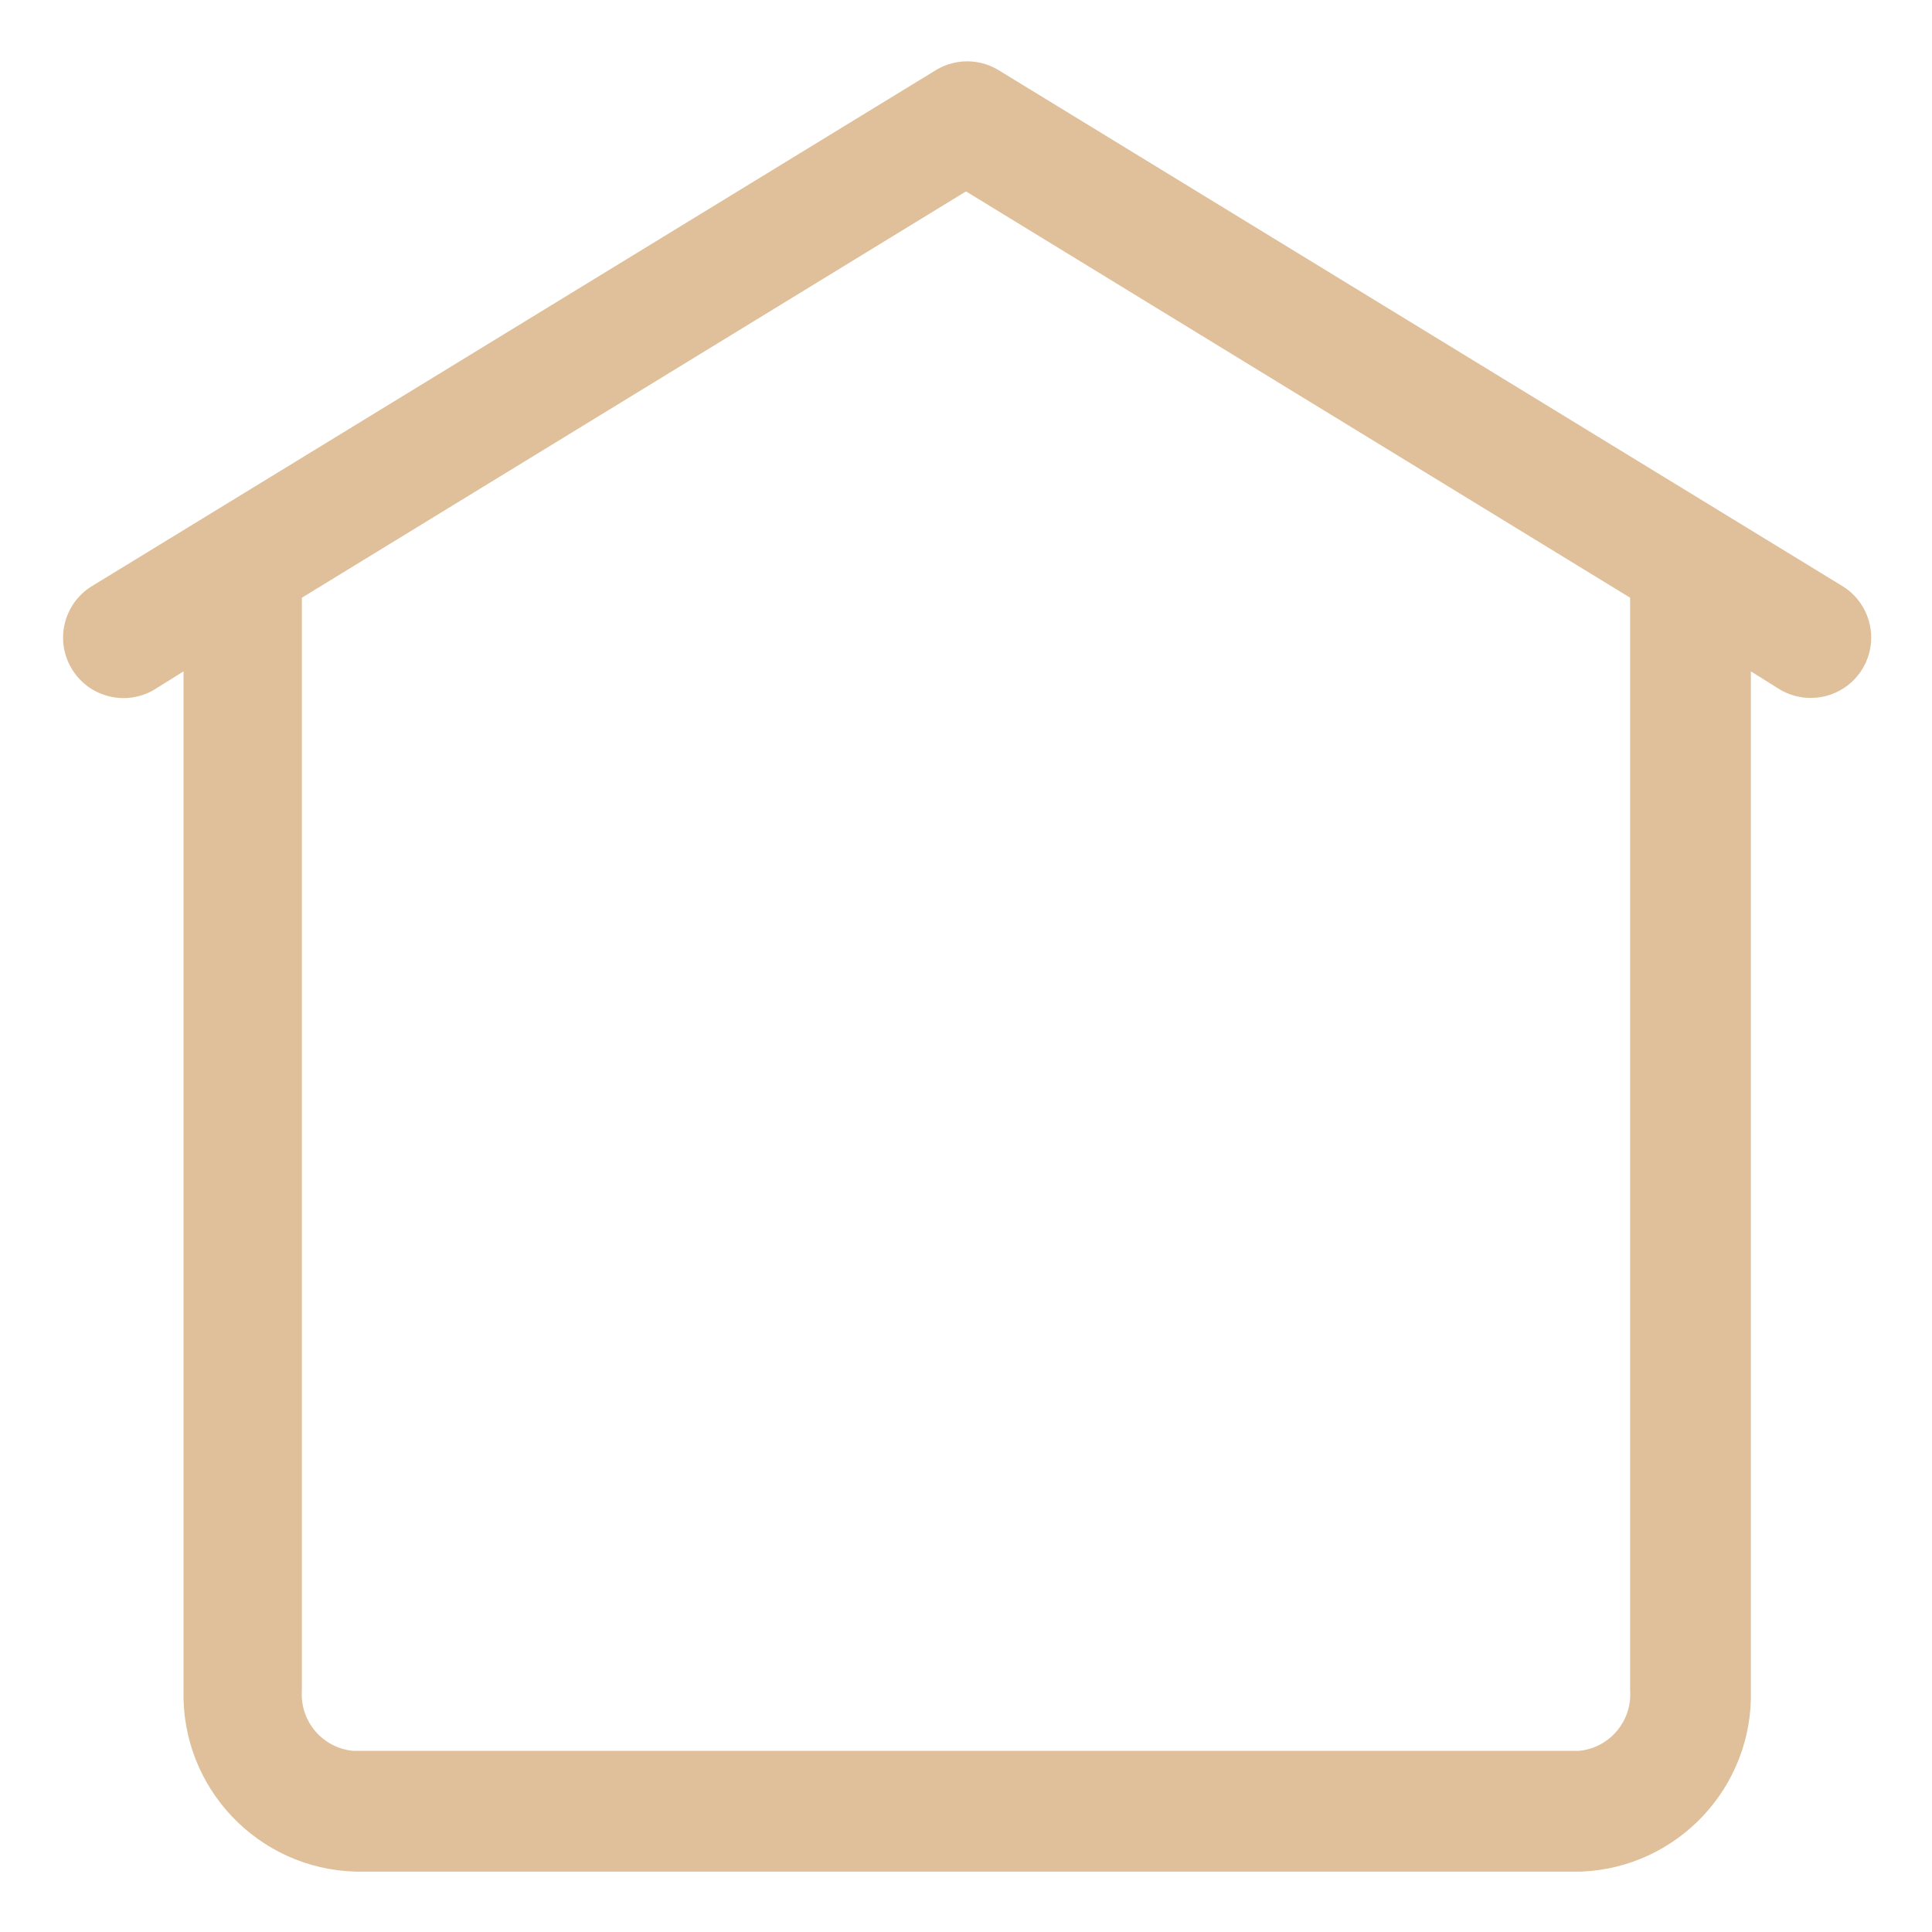
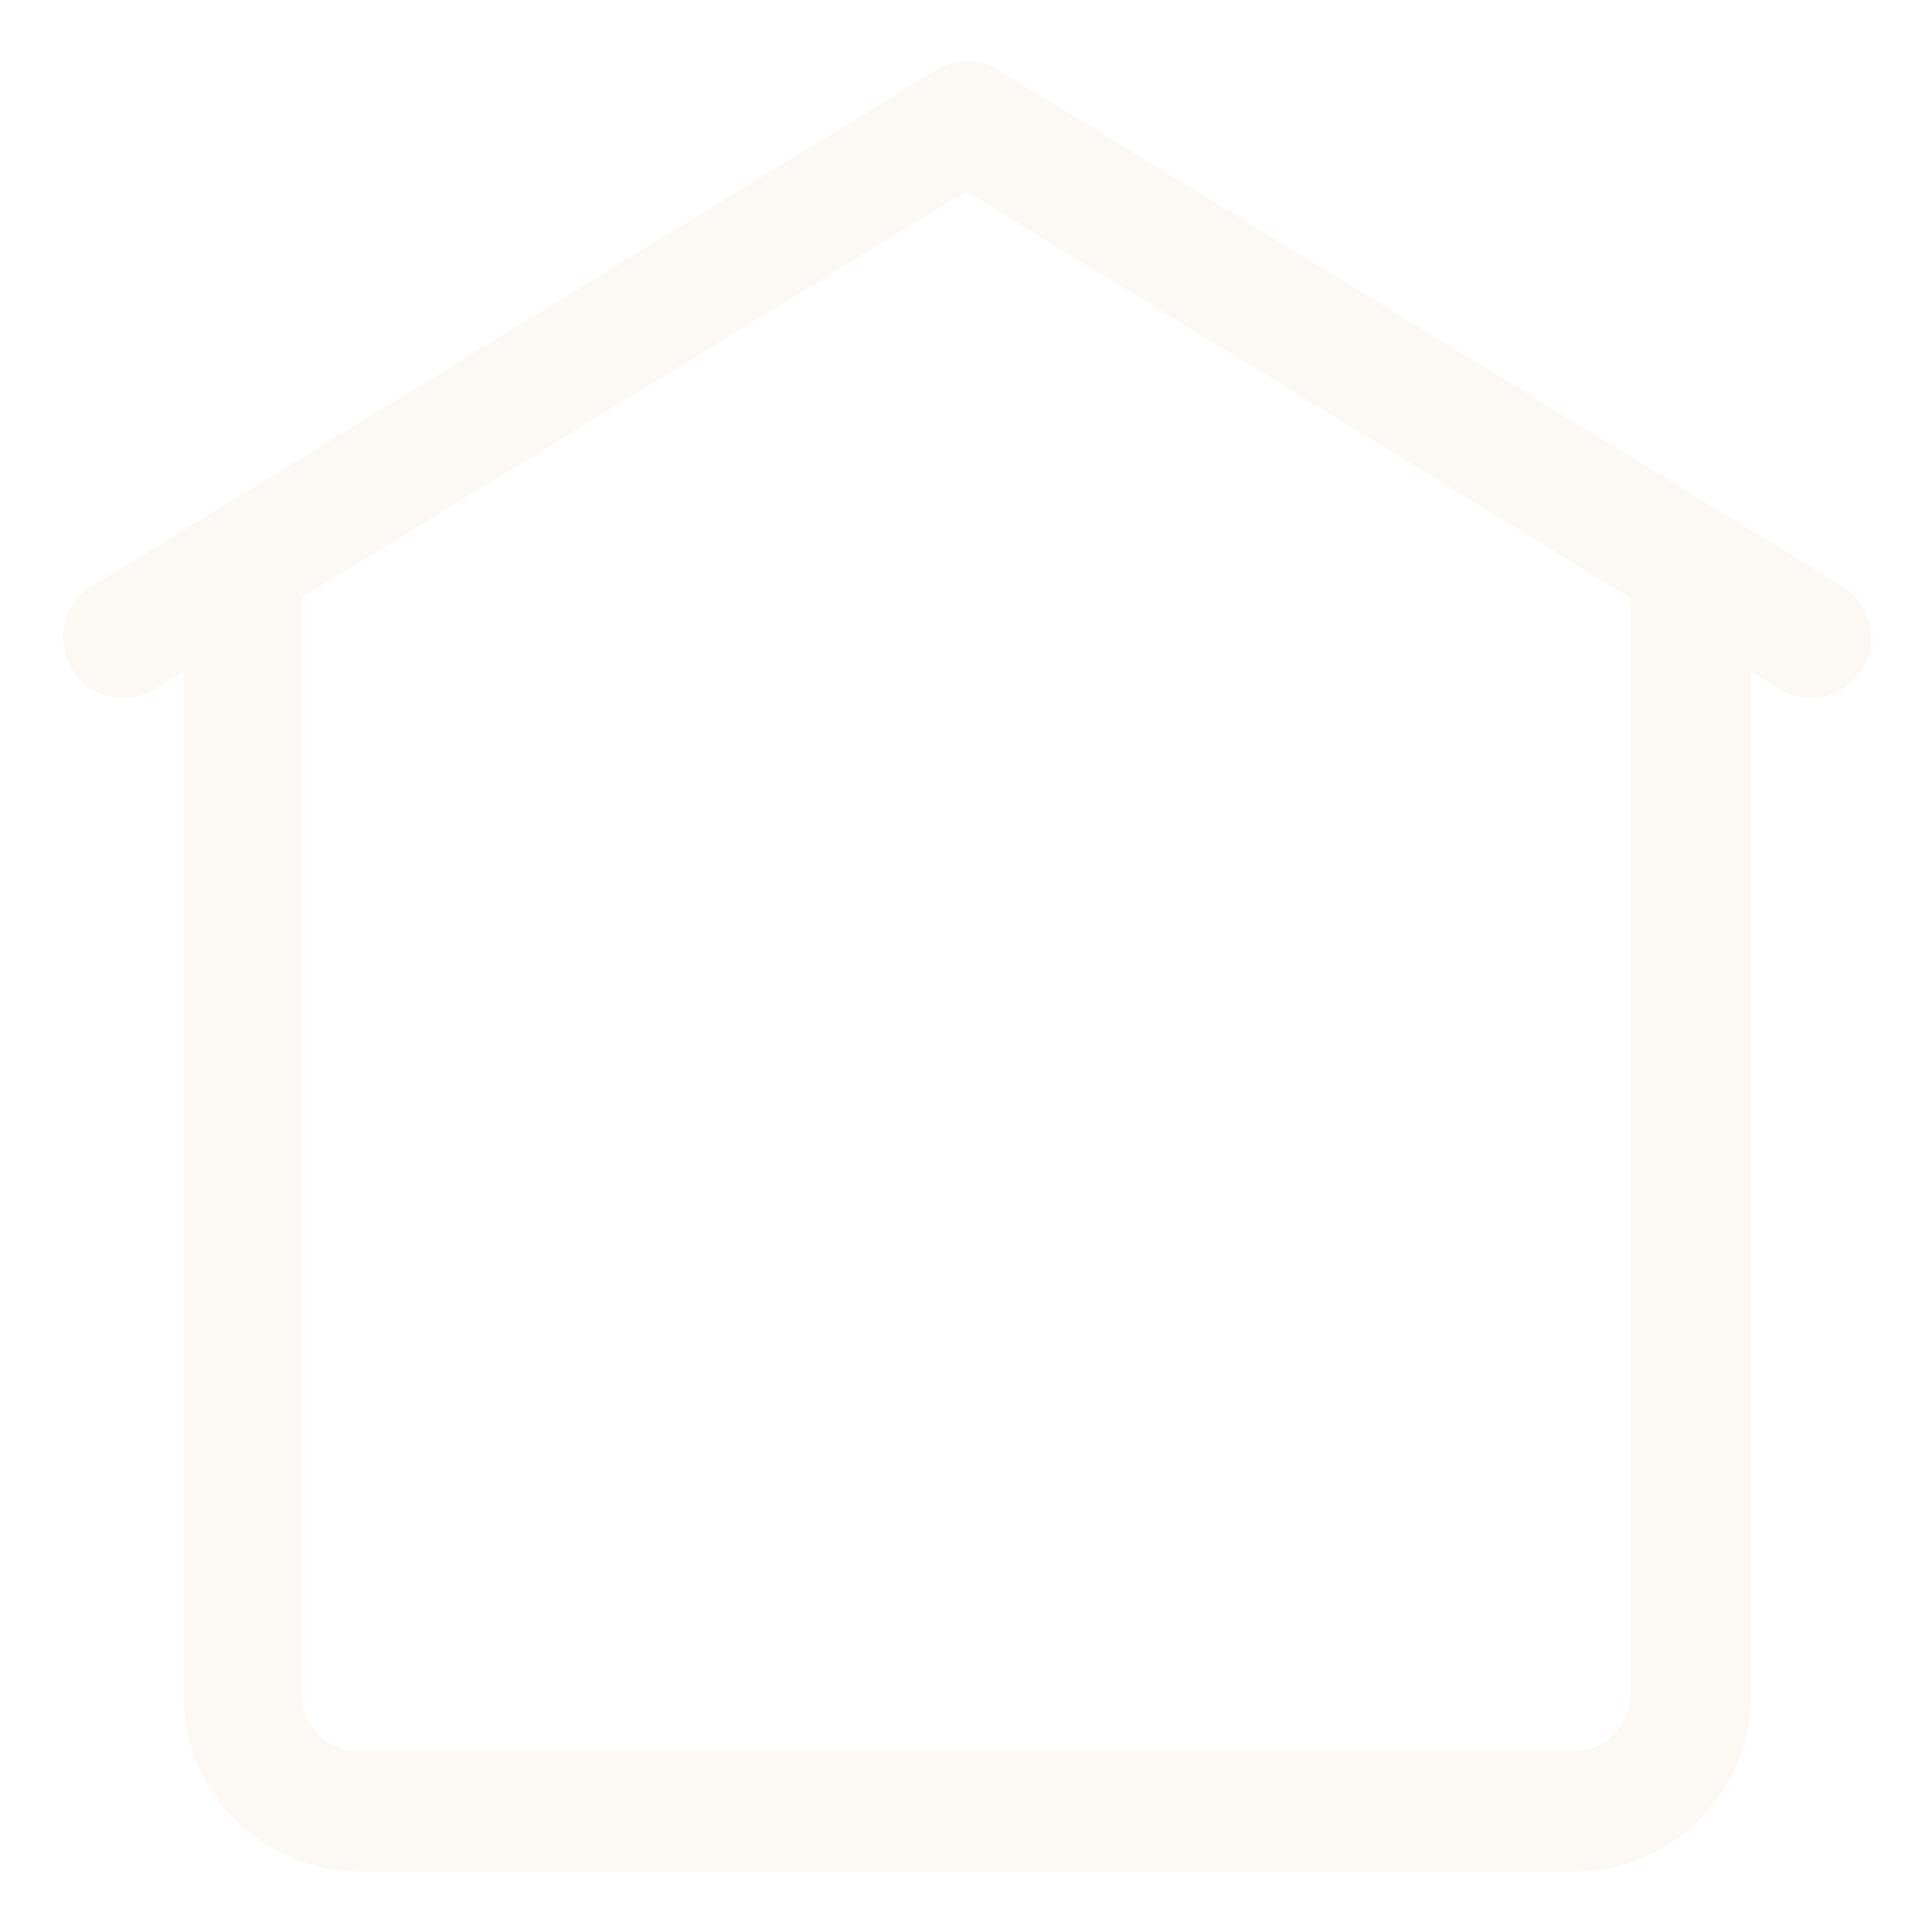
<svg xmlns="http://www.w3.org/2000/svg" id="SvgjsSvg1001" width="288" height="288" version="1.1">
  <defs id="SvgjsDefs1002" />
  <g id="SvgjsG1008" transform="matrix(1,0,0,1,0,0)">
    <svg viewBox="0 0 32 32" width="288" height="288">
-       <path d="M30.52,9.71l-14-8.56a1,1,0,0,0-1,0l-14,8.56a1,1,0,0,0-.33,1.37,1,1,0,0,0,1.37.34l.48-.3V28a2.93,2.93,0,0,0,2.85,3h20.3A2.93,2.93,0,0,0,29,28V11.12l.48.3a1,1,0,0,0,.52.14,1,1,0,0,0,.52-1.85ZM27,28a.94.94,0,0,1-.85,1H5.85A.94.94,0,0,1,5,28V9.9L16,3.17,27,9.9Z" fill="#dfc09a" class="color000 svgShape" />
+       <path d="M30.52,9.71l-14-8.56a1,1,0,0,0-1,0l-14,8.56a1,1,0,0,0-.33,1.37,1,1,0,0,0,1.37.34l.48-.3V28a2.93,2.93,0,0,0,2.85,3h20.3A2.93,2.93,0,0,0,29,28V11.12l.48.3a1,1,0,0,0,.52.14,1,1,0,0,0,.52-1.85ZM27,28a.94.94,0,0,1-.85,1H5.85A.94.94,0,0,1,5,28V9.9L16,3.17,27,9.9Z" fill="#FCF9F5" class="color000 svgShape" />
    </svg>
  </g>
</svg>
